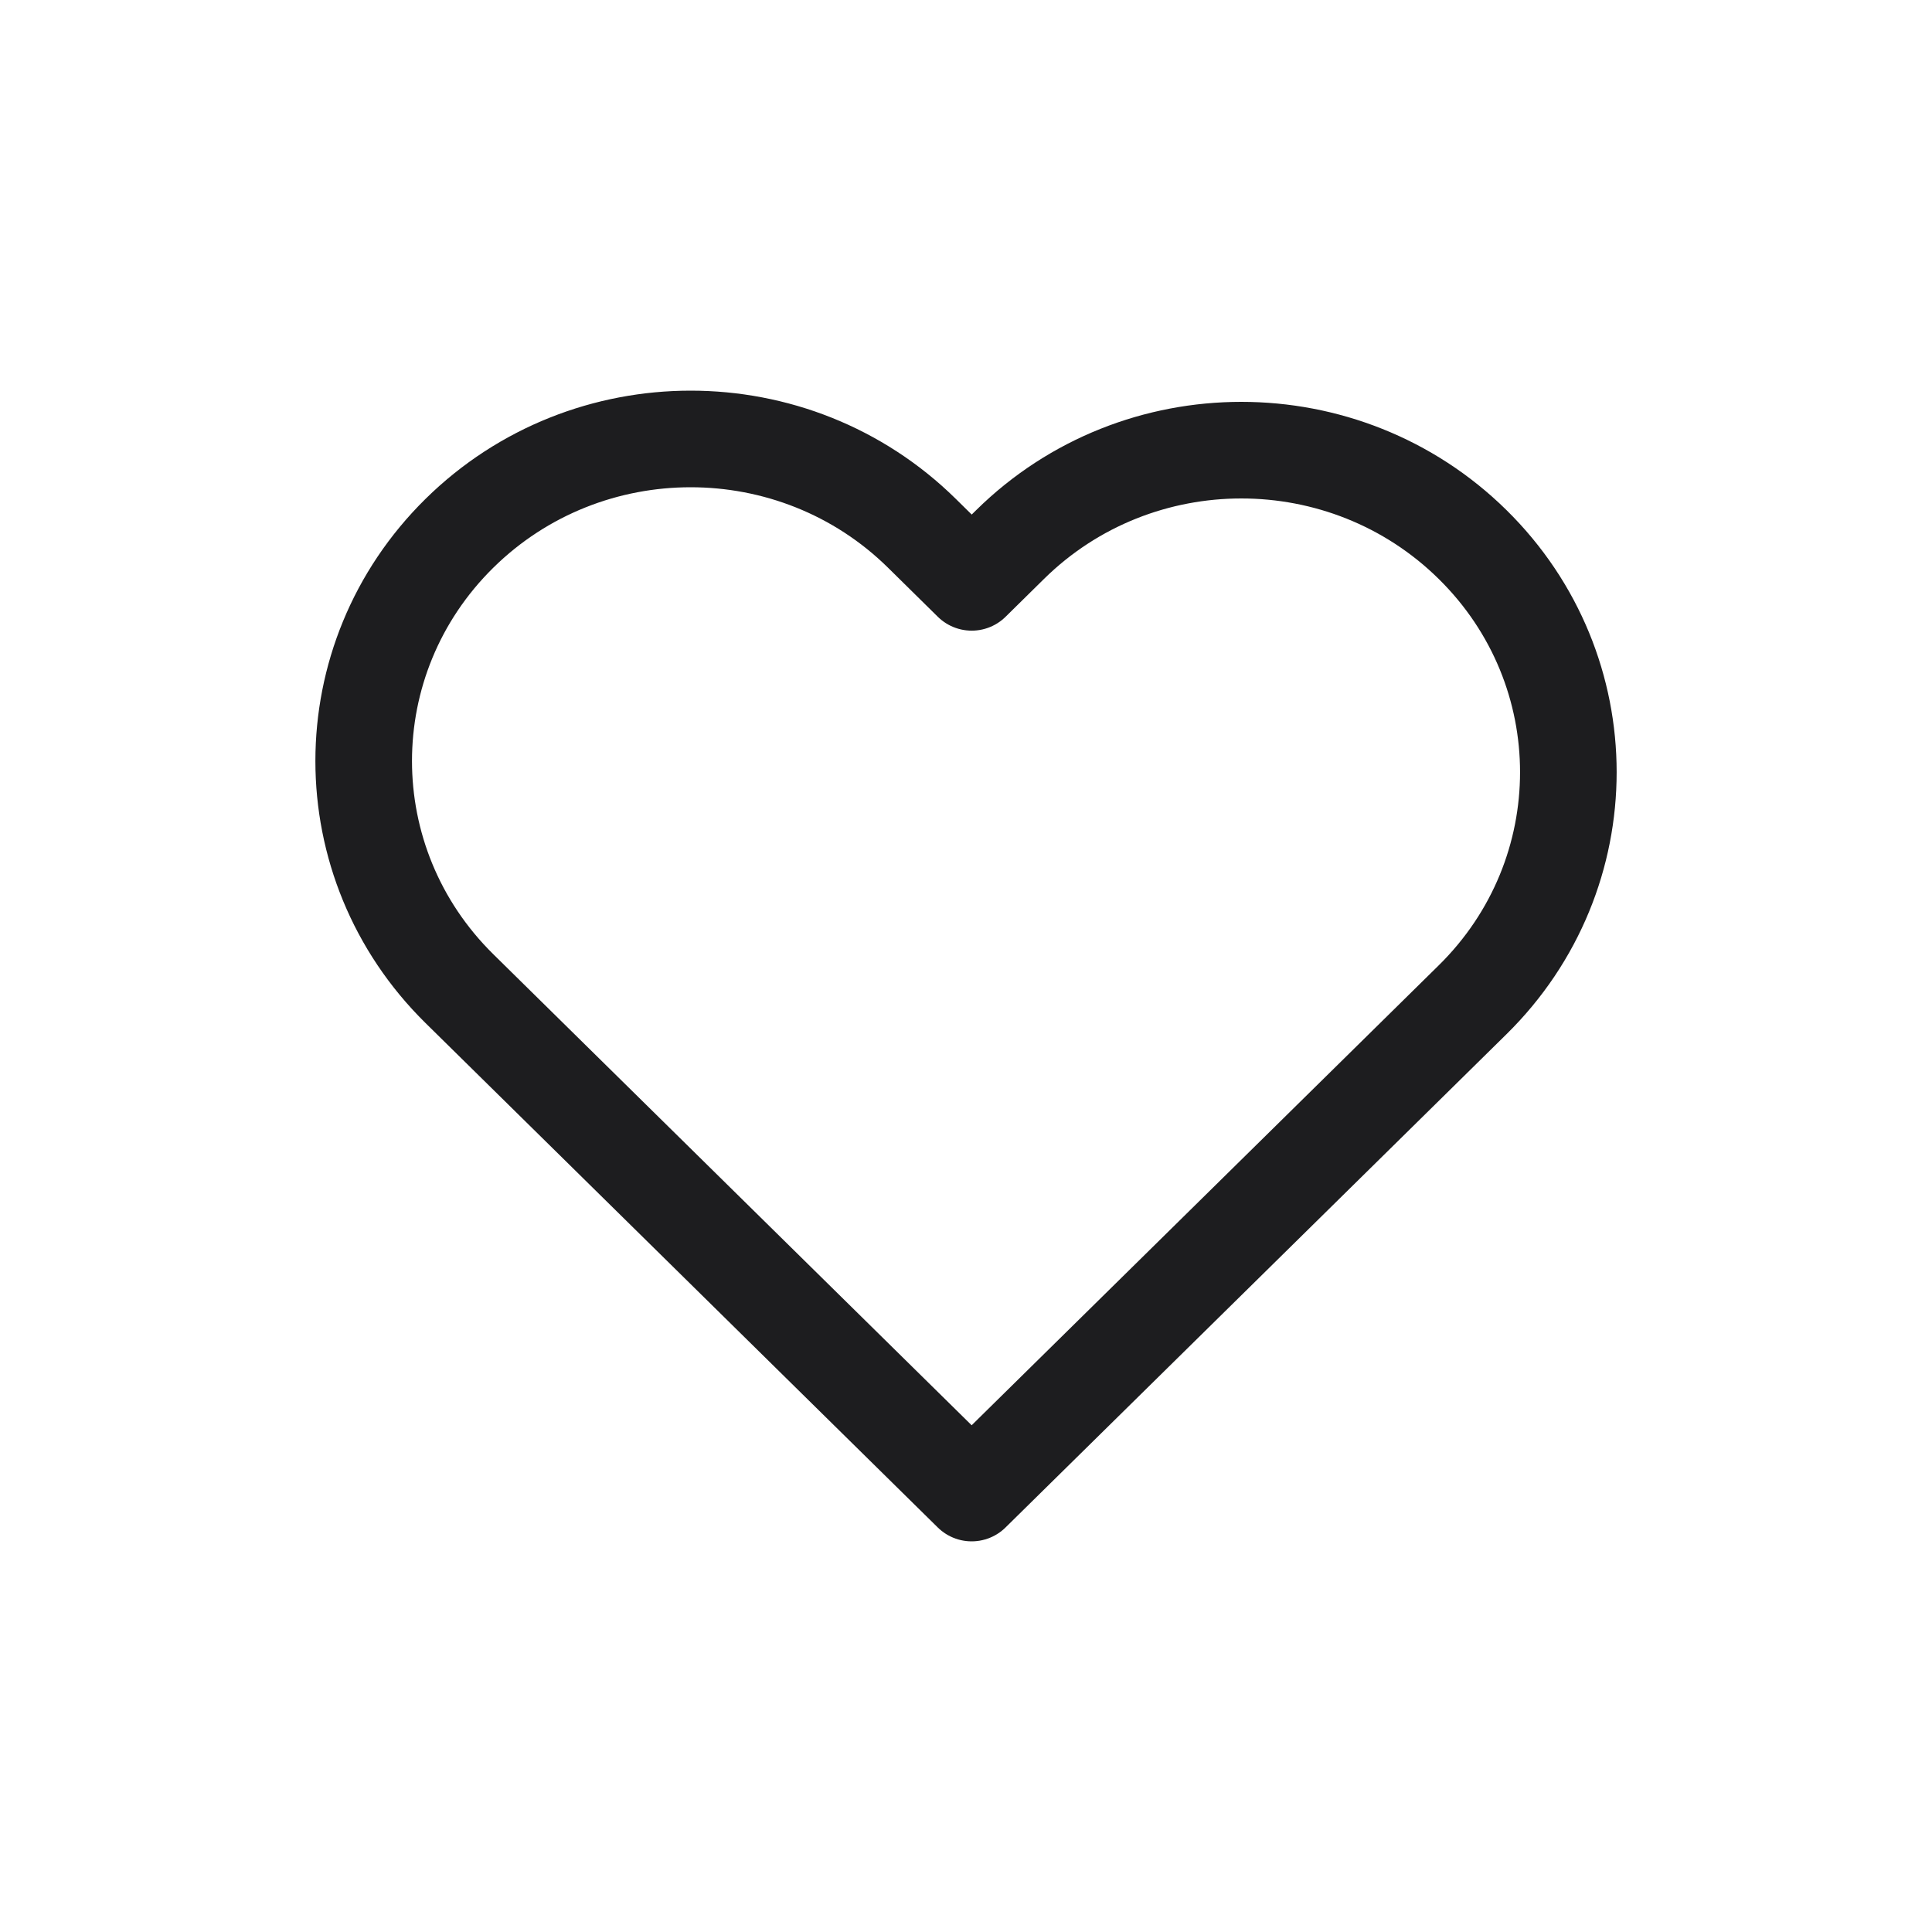
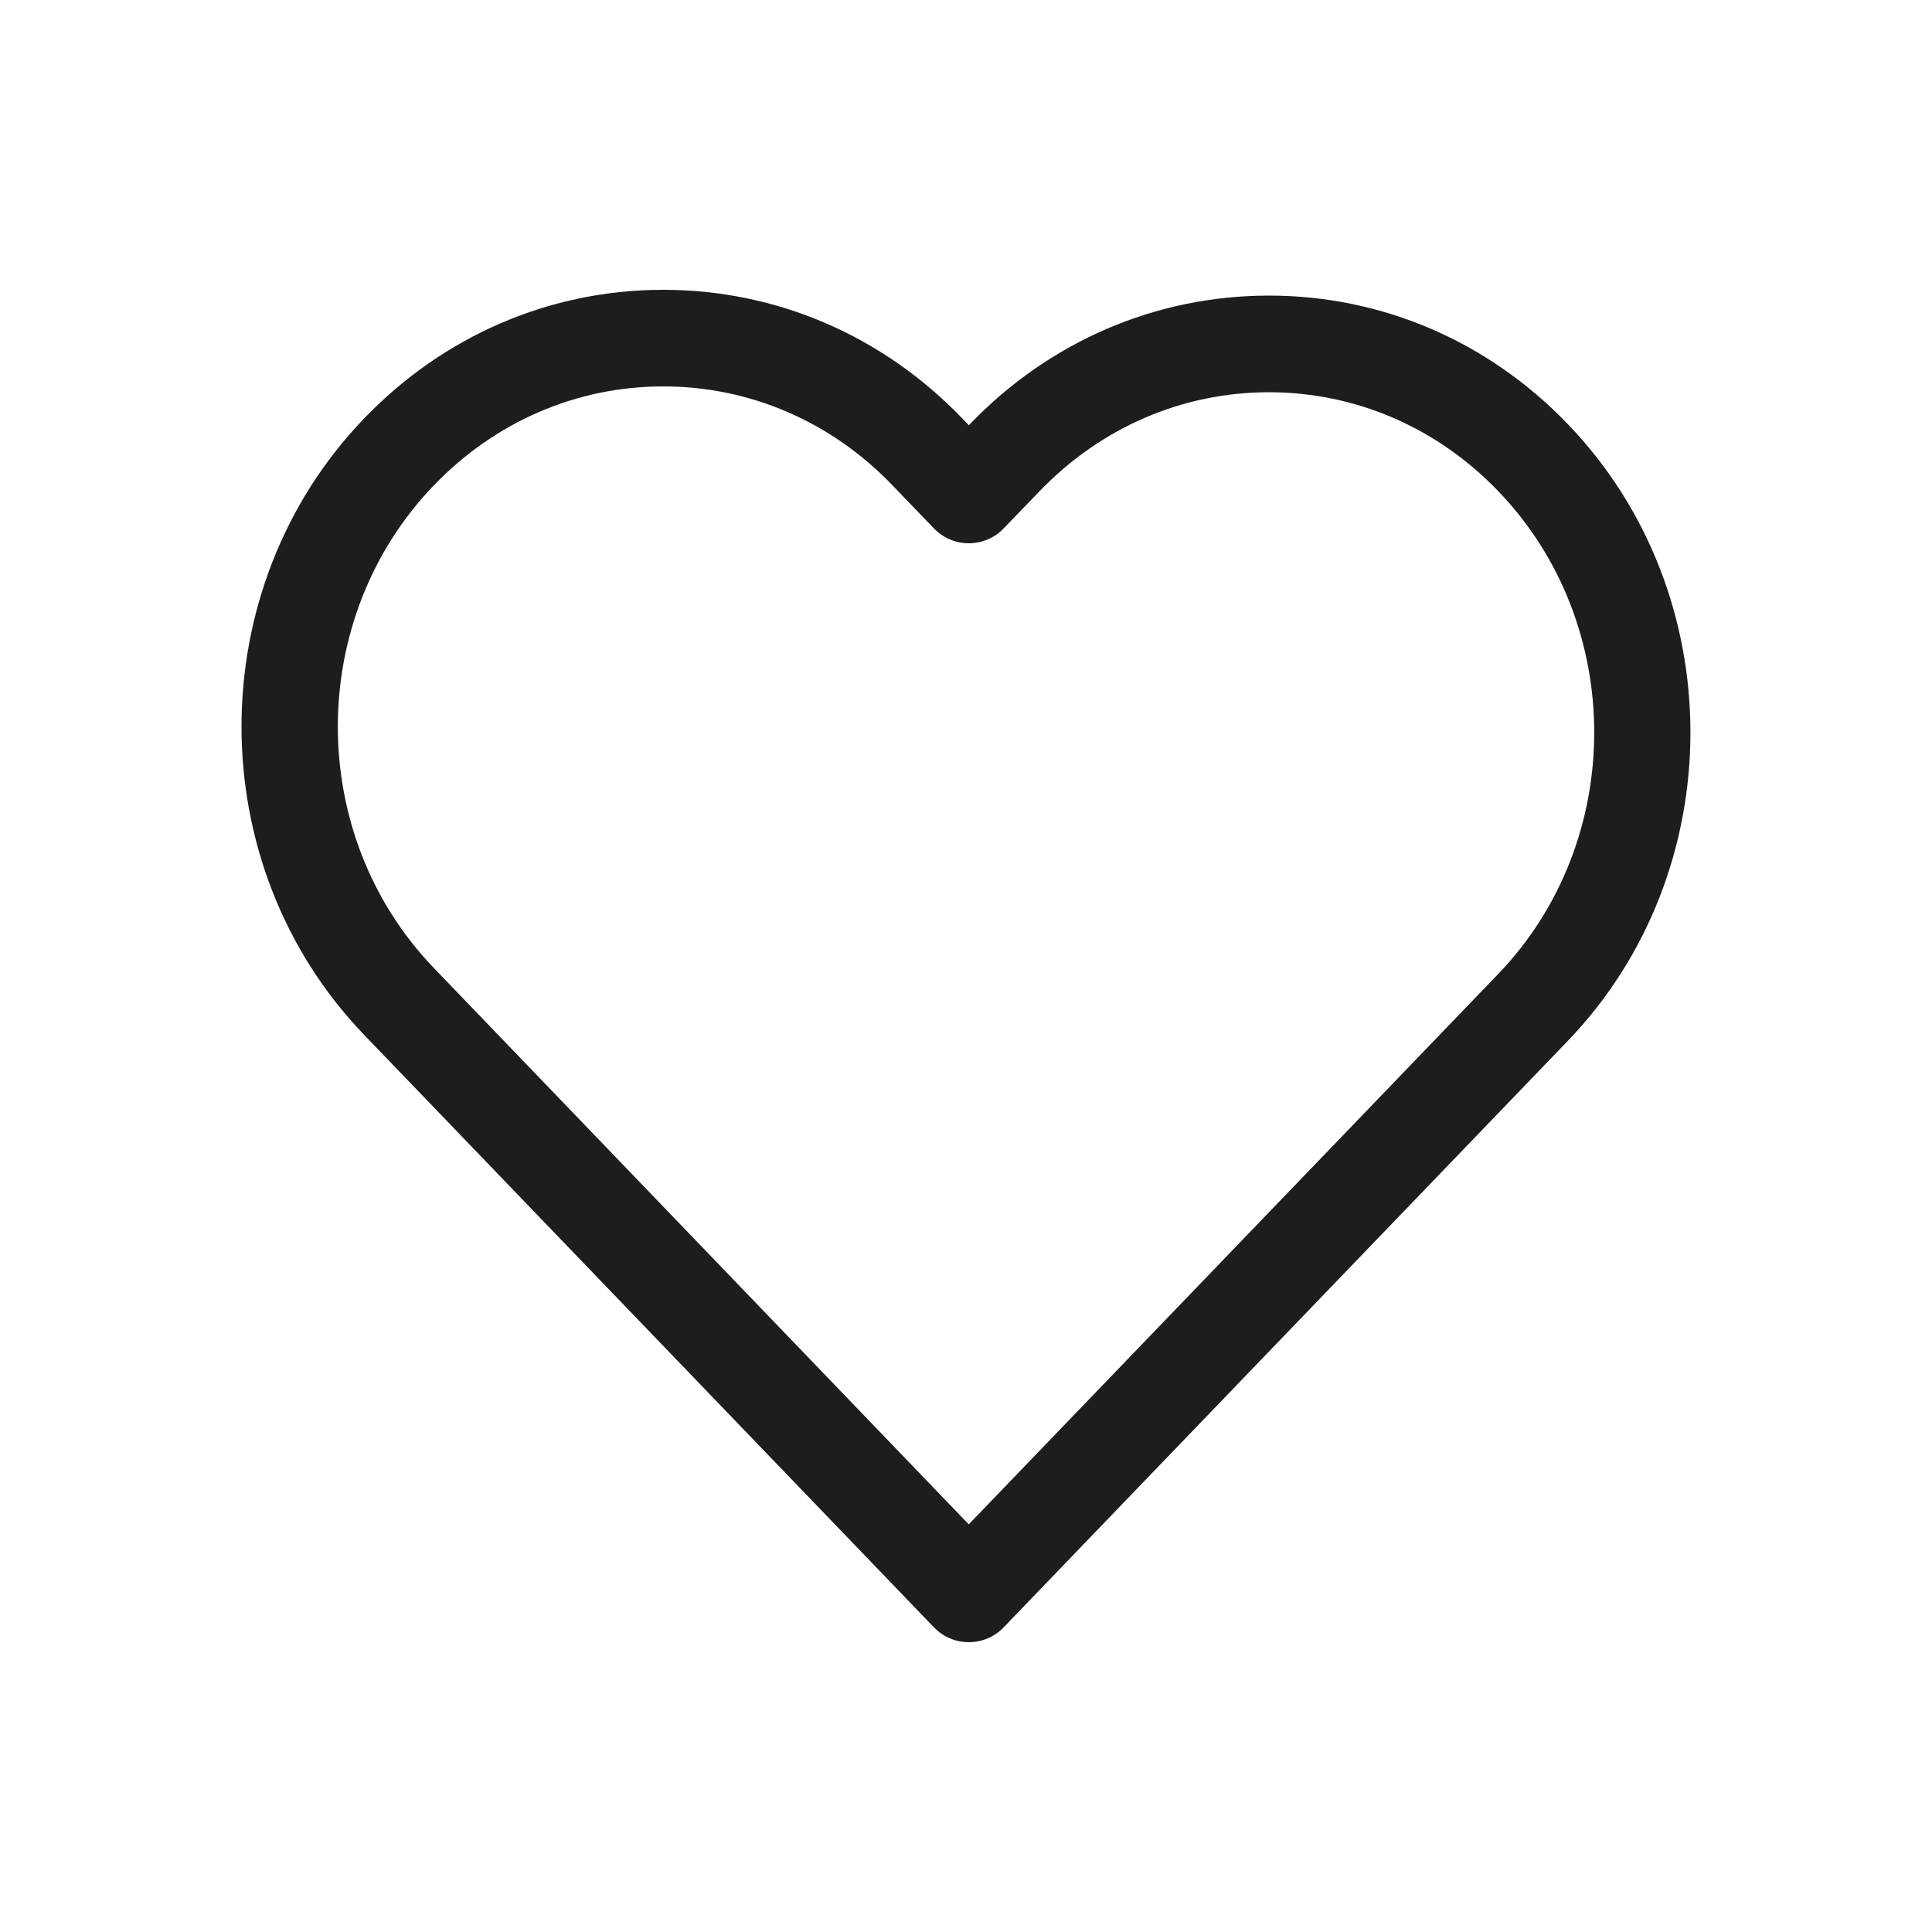
- <svg xmlns="http://www.w3.org/2000/svg" version="1.1" id="Layer_1" x="0px" y="0px" width="40px" height="40px" viewBox="0 0 40 40" enable-background="new 0 0 40 40" xml:space="preserve">
-   <path fill="none" stroke="#1D1D1F" stroke-width="2" stroke-linecap="round" stroke-linejoin="round" stroke-miterlimit="10" d="  M20.117,30.912L9.512,20.469c-2.643-2.603-2.643-6.824,0-9.428c2.644-2.604,6.931-2.604,9.575,0l1.031,1.016l0.796-0.784  c2.643-2.604,6.93-2.604,9.574,0c2.644,2.603,2.644,6.825,0,9.427L20.117,30.912z" />
+ <svg xmlns="http://www.w3.org/2000/svg" version="1.1" x="0px" y="0px" width="40px" height="40px" viewBox="0 0 40 40" enable-background="new 0 0 40 40" xml:space="preserve">
+   <g id="Layer_1">
+     <path fill="#1D1D1F" d="M20.058,34L20.058,34c-0.272,0-0.532-0.111-0.721-0.307L7.539,21.426c-3.385-3.52-3.385-9.244,0-12.763   C9.191,6.946,11.391,6,13.732,6s4.541,0.946,6.192,2.664l0.135,0.14l0.022-0.023c1.65-1.715,3.85-2.661,6.19-2.661   c2.342,0,4.541,0.945,6.19,2.662c3.383,3.518,3.383,9.245,0.001,12.766L20.779,33.693C20.59,33.89,20.329,34,20.058,34z M13.732,8   c-1.792,0-3.479,0.728-4.751,2.05c-2.649,2.755-2.649,7.235,0,9.99l11.076,11.52l10.964-11.397c2.647-2.756,2.648-7.24,0-9.993   c-1.27-1.321-2.956-2.049-4.749-2.049c-1.792,0-3.479,0.728-4.749,2.049l-0.744,0.771c-0.189,0.196-0.449,0.307-0.721,0.307   c0,0,0,0-0.001,0c-0.272,0-0.531-0.111-0.72-0.307l-0.856-0.889C17.212,8.727,15.524,8,13.732,8z" />
+   </g>
+   <g id="Layer_2">
+ </g>
</svg>
